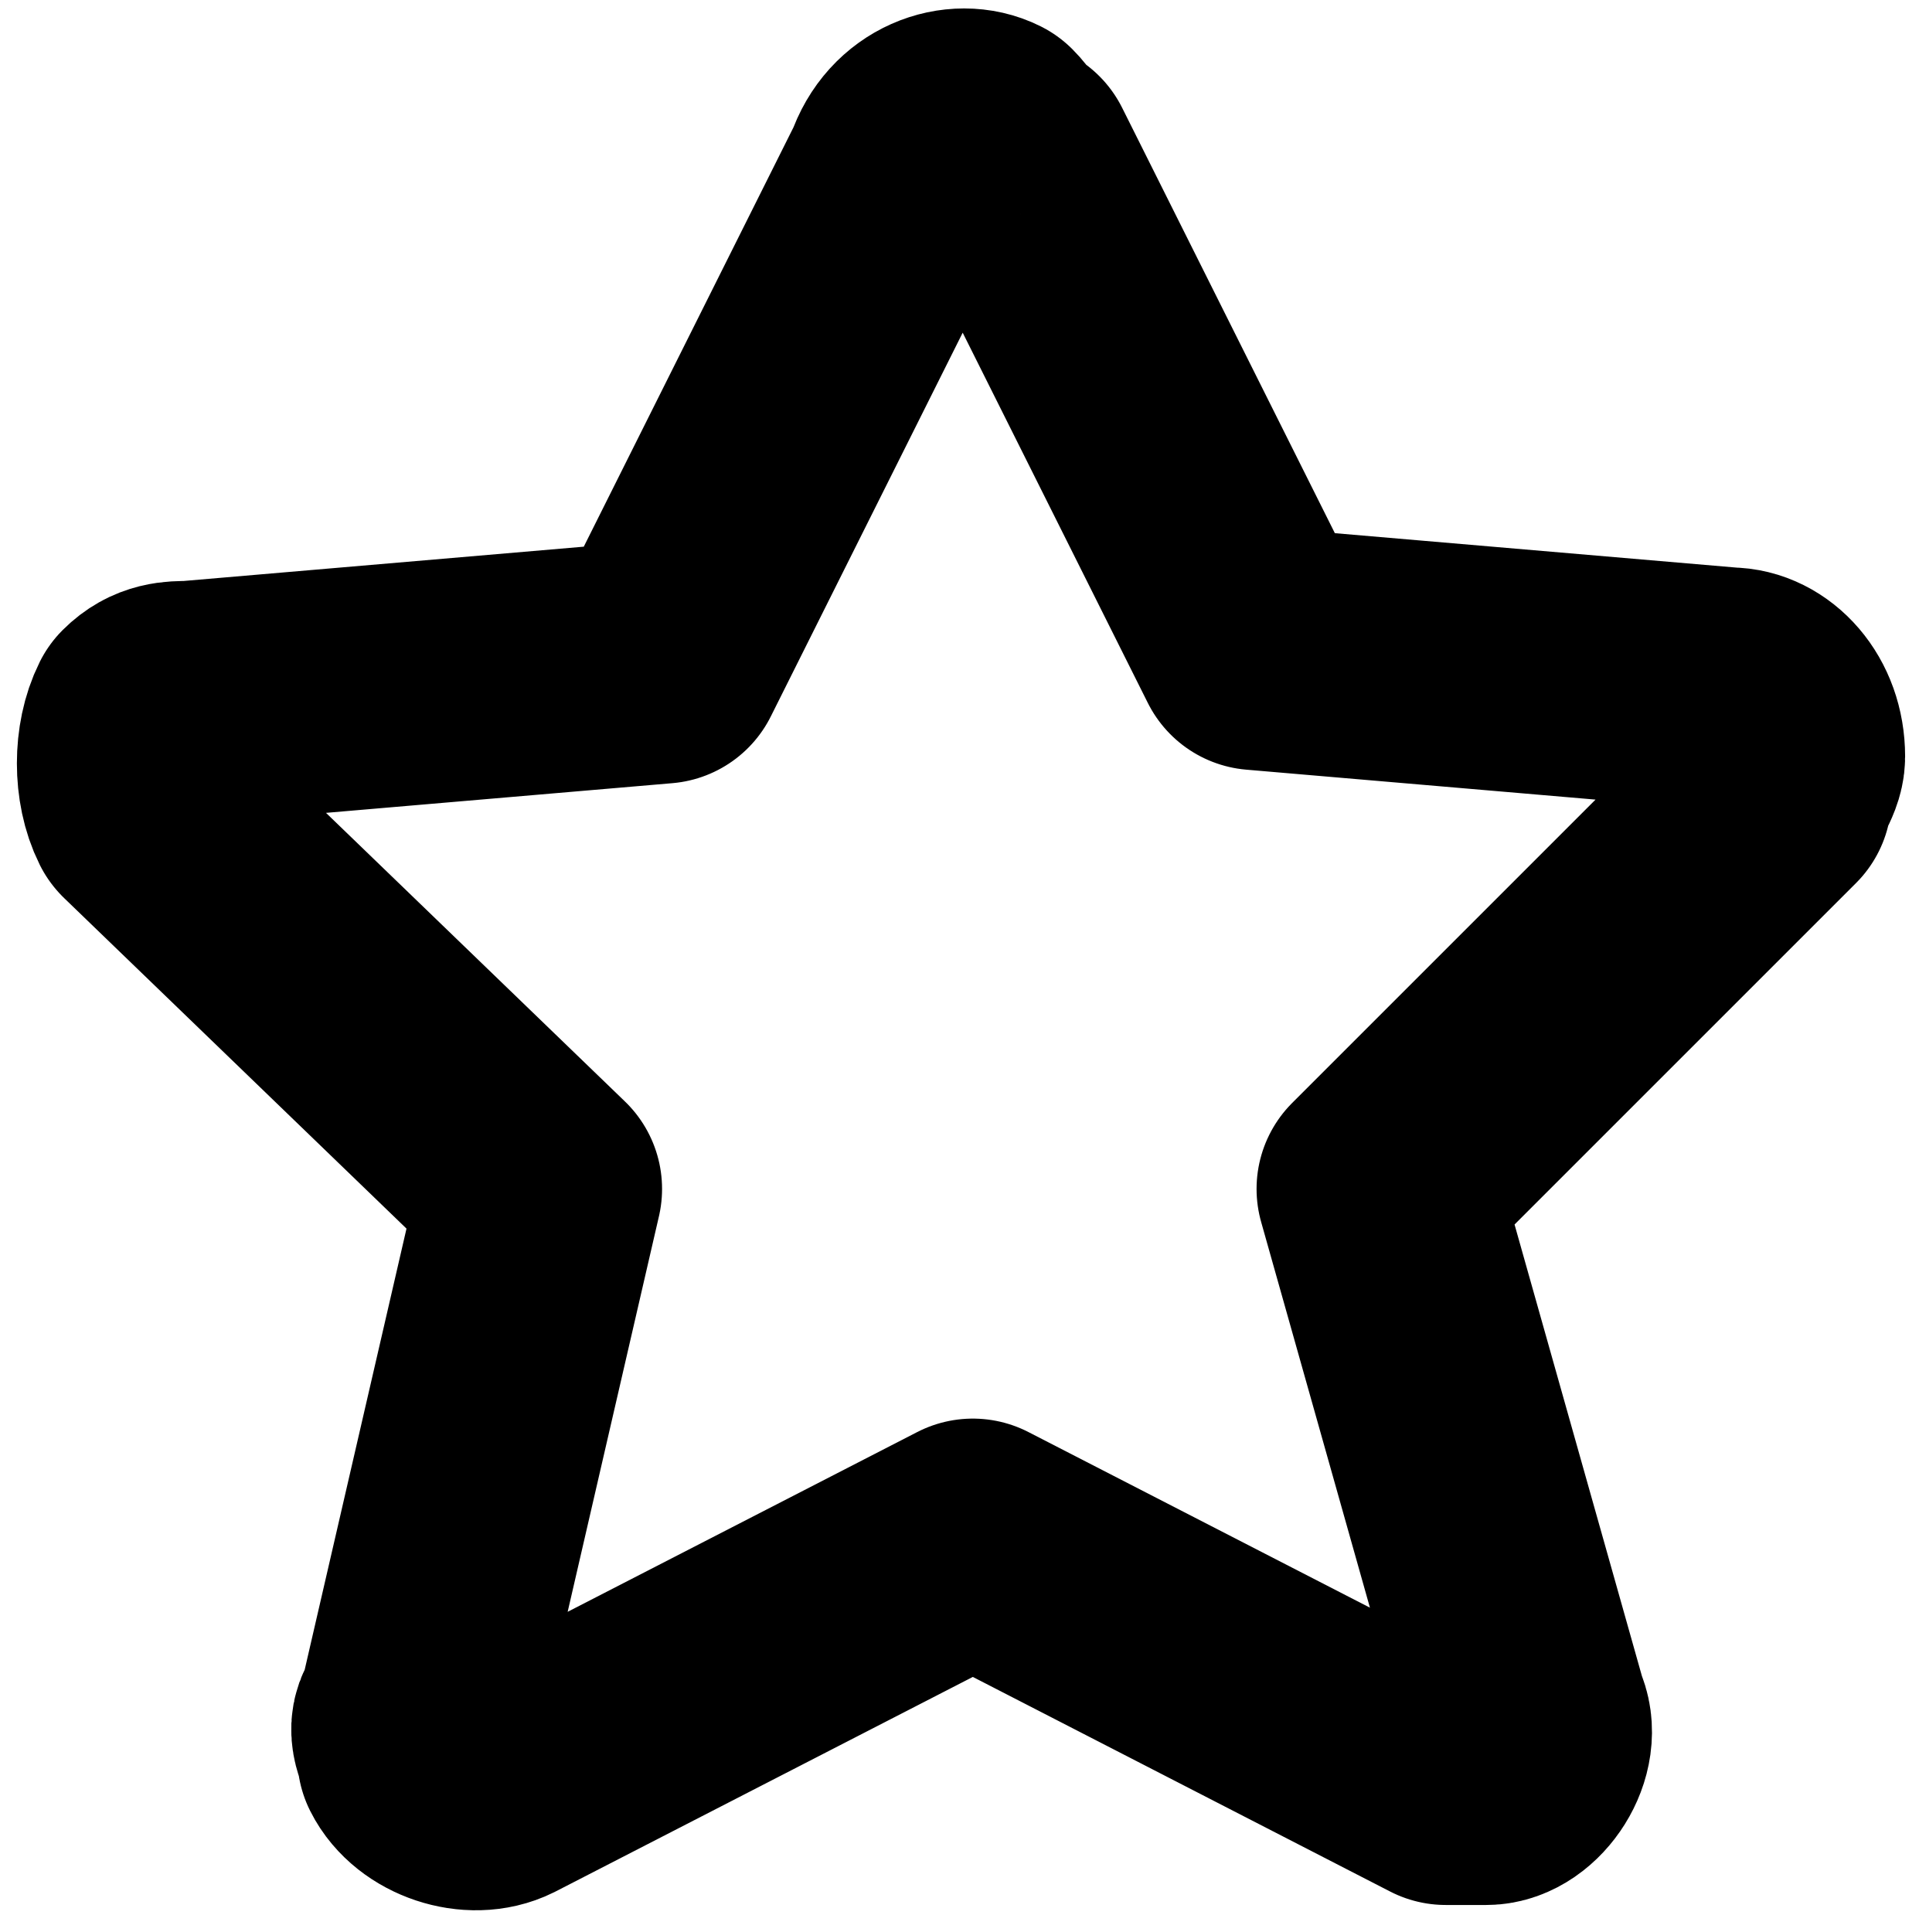
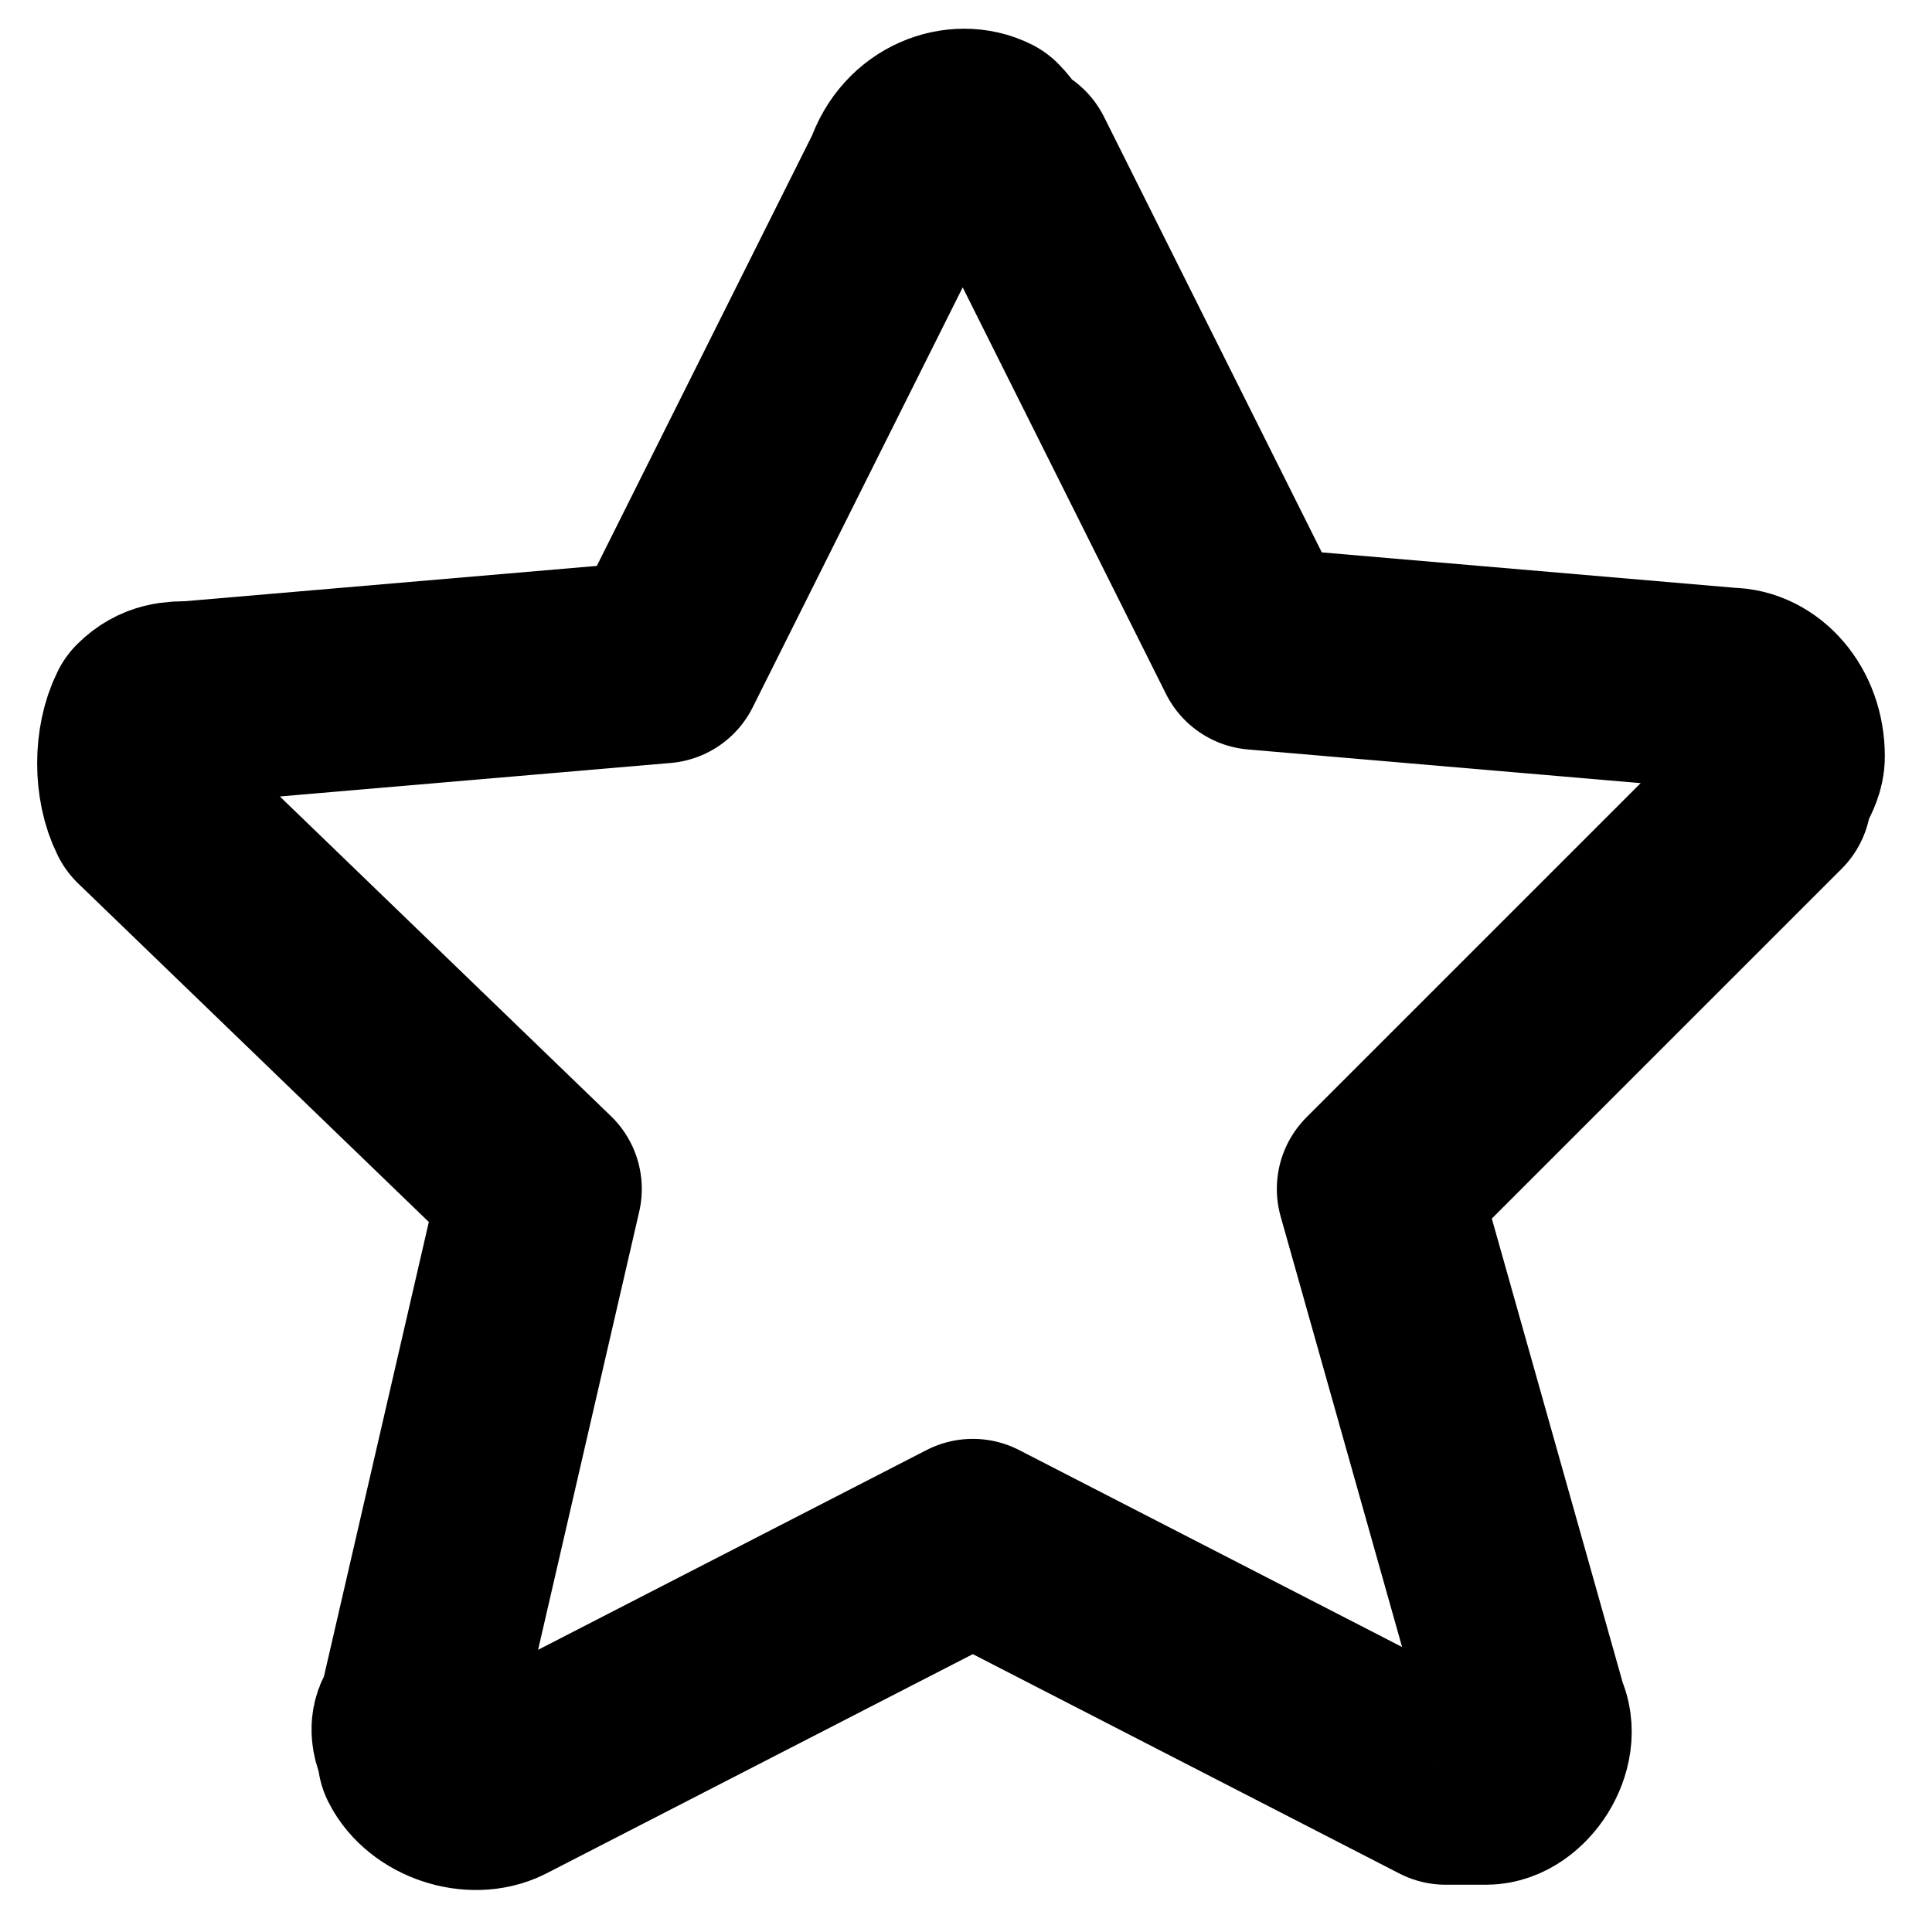
<svg xmlns="http://www.w3.org/2000/svg" version="1.1" id="Layer_1" x="0" y="0" viewBox="0 0 14.2 14.3" xml:space="preserve">
-   <path id="rating-star-1" fill="none" stroke="currentColor" stroke-width="1.8" stroke-linecap="round" stroke-linejoin="round" d="M7.5 1.2l1.8 3.6 3.5.3c.2 0 .4.2.4.5 0 .1-.1.2-.1.3l-2.9 2.9 1.1 3.9c.1.2-.1.5-.3.5h-.3l-3.5-1.8-3.5 1.8c-.2.1-.5 0-.6-.2 0-.1-.1-.2 0-.3L4 8.8 1.1 6c-.1-.2-.1-.5 0-.7.1-.1.2-.1.3-.1l3.5-.3 1.8-3.6c.1-.3.4-.4.6-.3.1.1.1.2.2.2h0z" />
+   <path id="rating-star-1" fill="none" stroke="currentColor" stroke-width="1.5" stroke-linecap="round" stroke-linejoin="round" d="M7.5 1.2l1.8 3.6 3.5.3c.2 0 .4.2.4.5 0 .1-.1.2-.1.3l-2.9 2.9 1.1 3.9c.1.2-.1.5-.3.5h-.3l-3.5-1.8-3.5 1.8c-.2.1-.5 0-.6-.2 0-.1-.1-.2 0-.3L4 8.8 1.1 6c-.1-.2-.1-.5 0-.7.1-.1.2-.1.3-.1l3.5-.3 1.8-3.6c.1-.3.4-.4.6-.3.1.1.1.2.2.2h0z" />
</svg>
